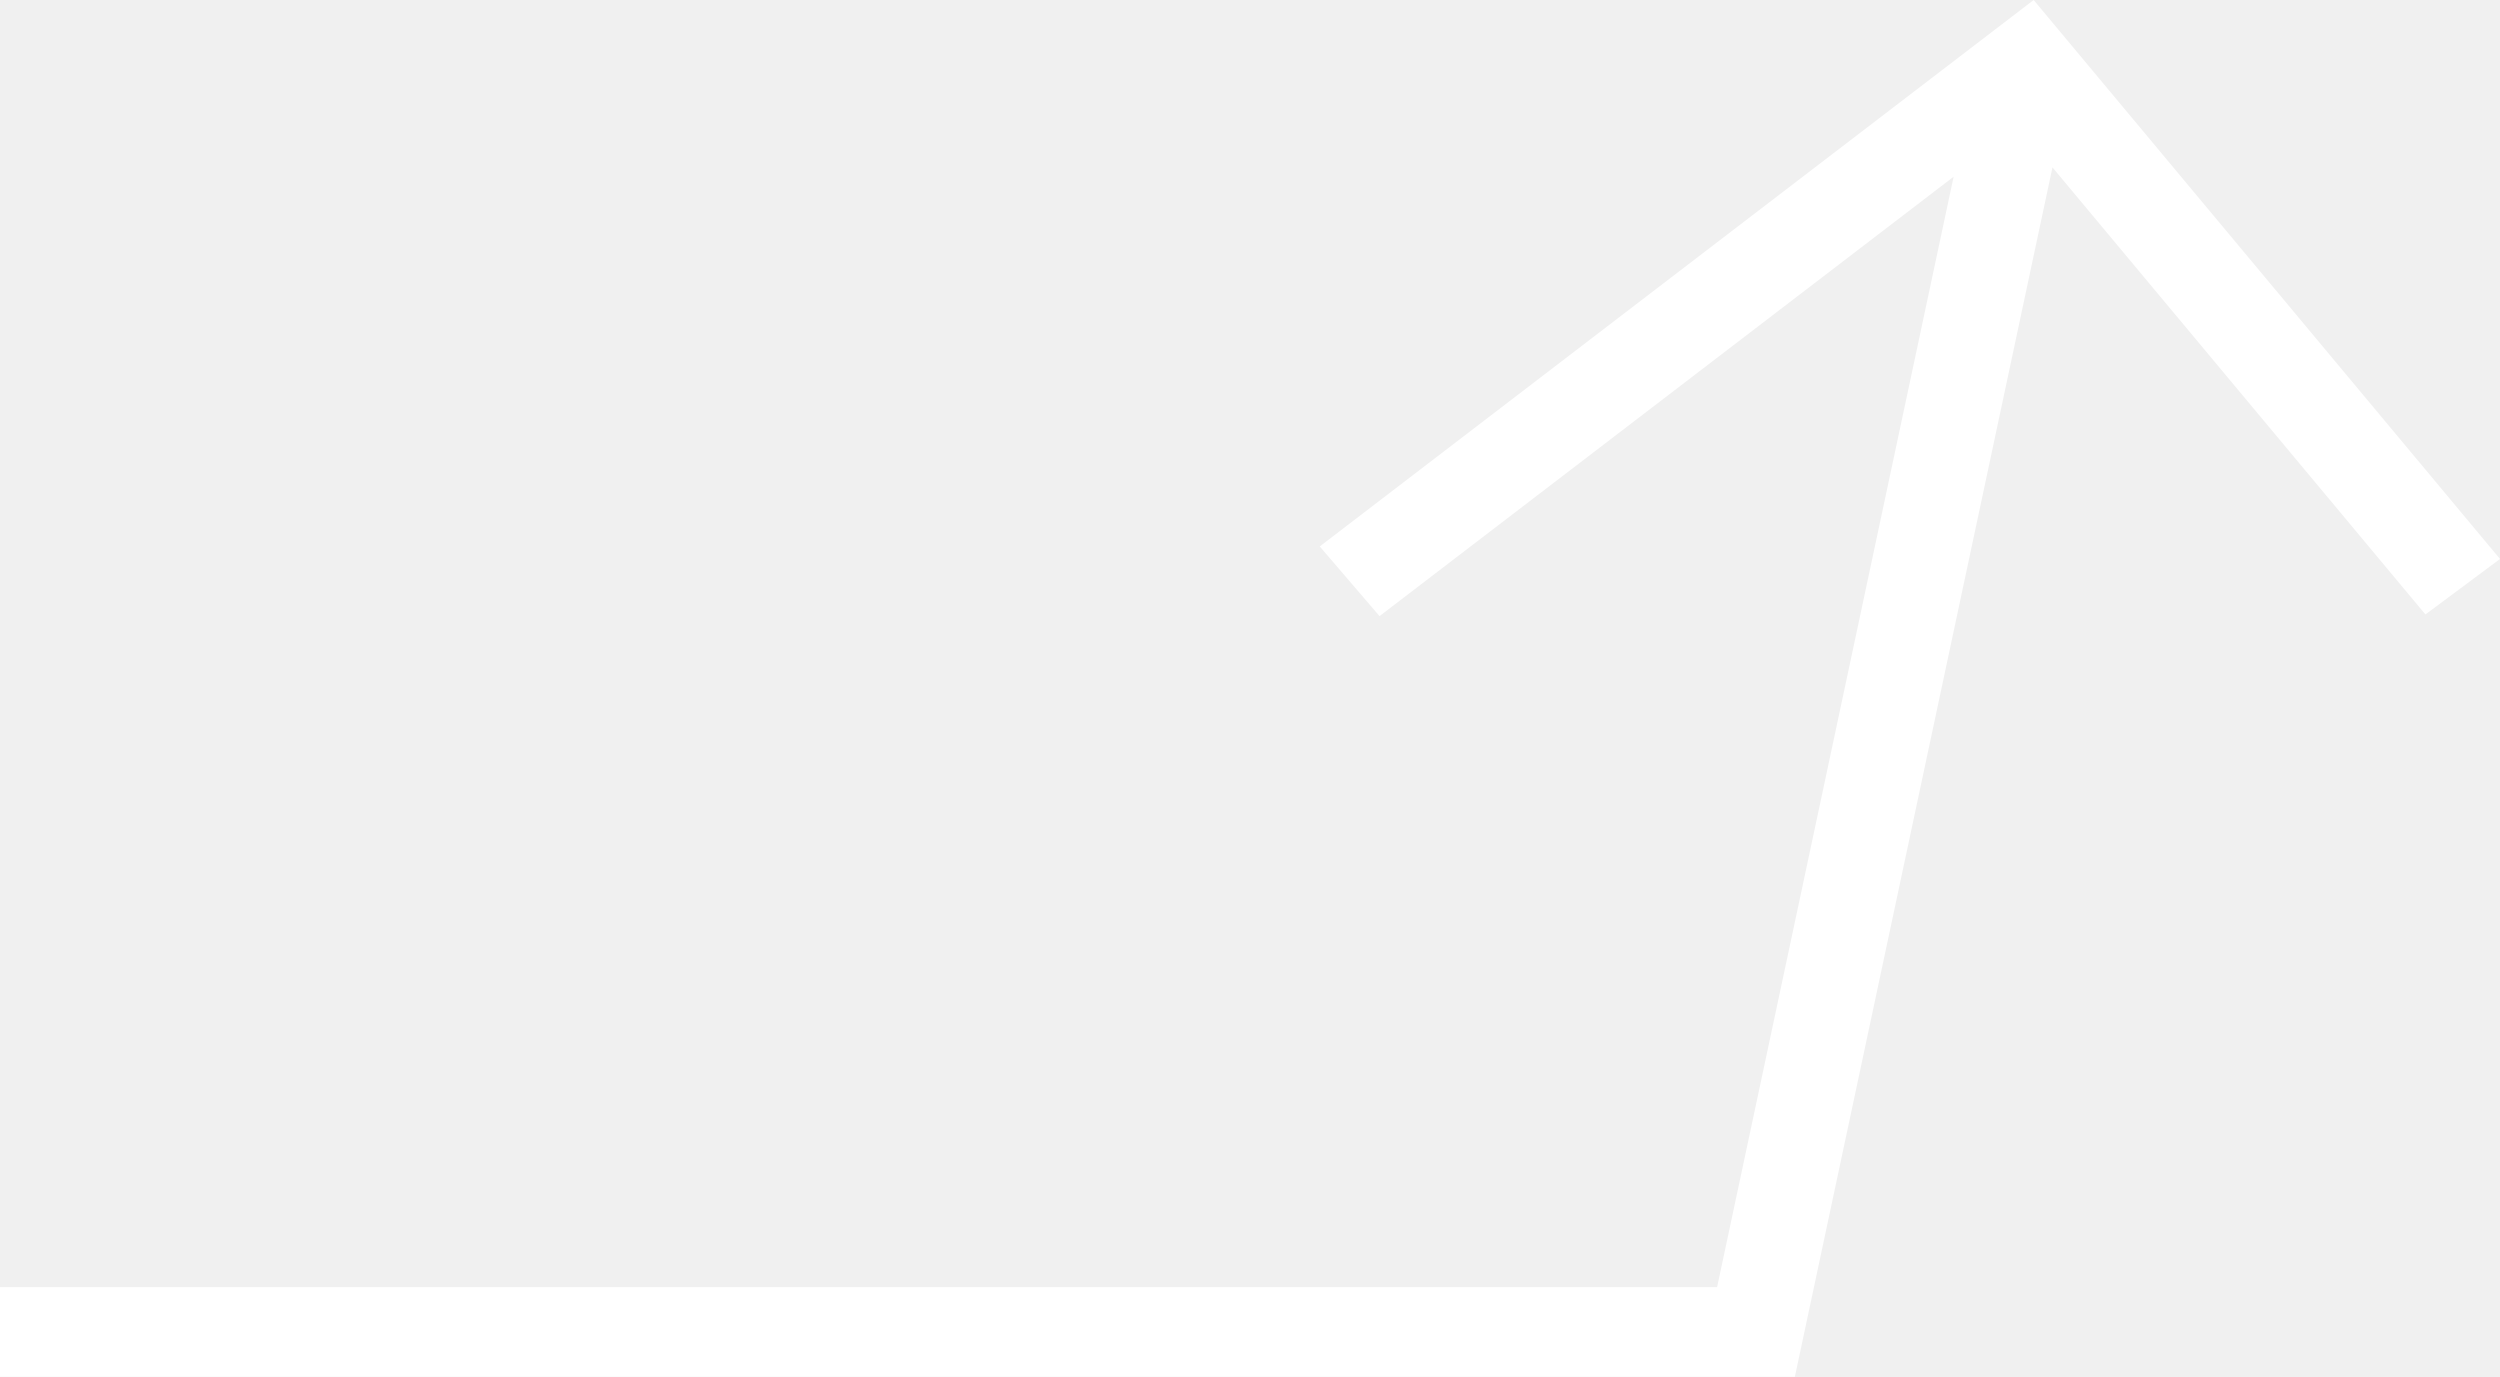
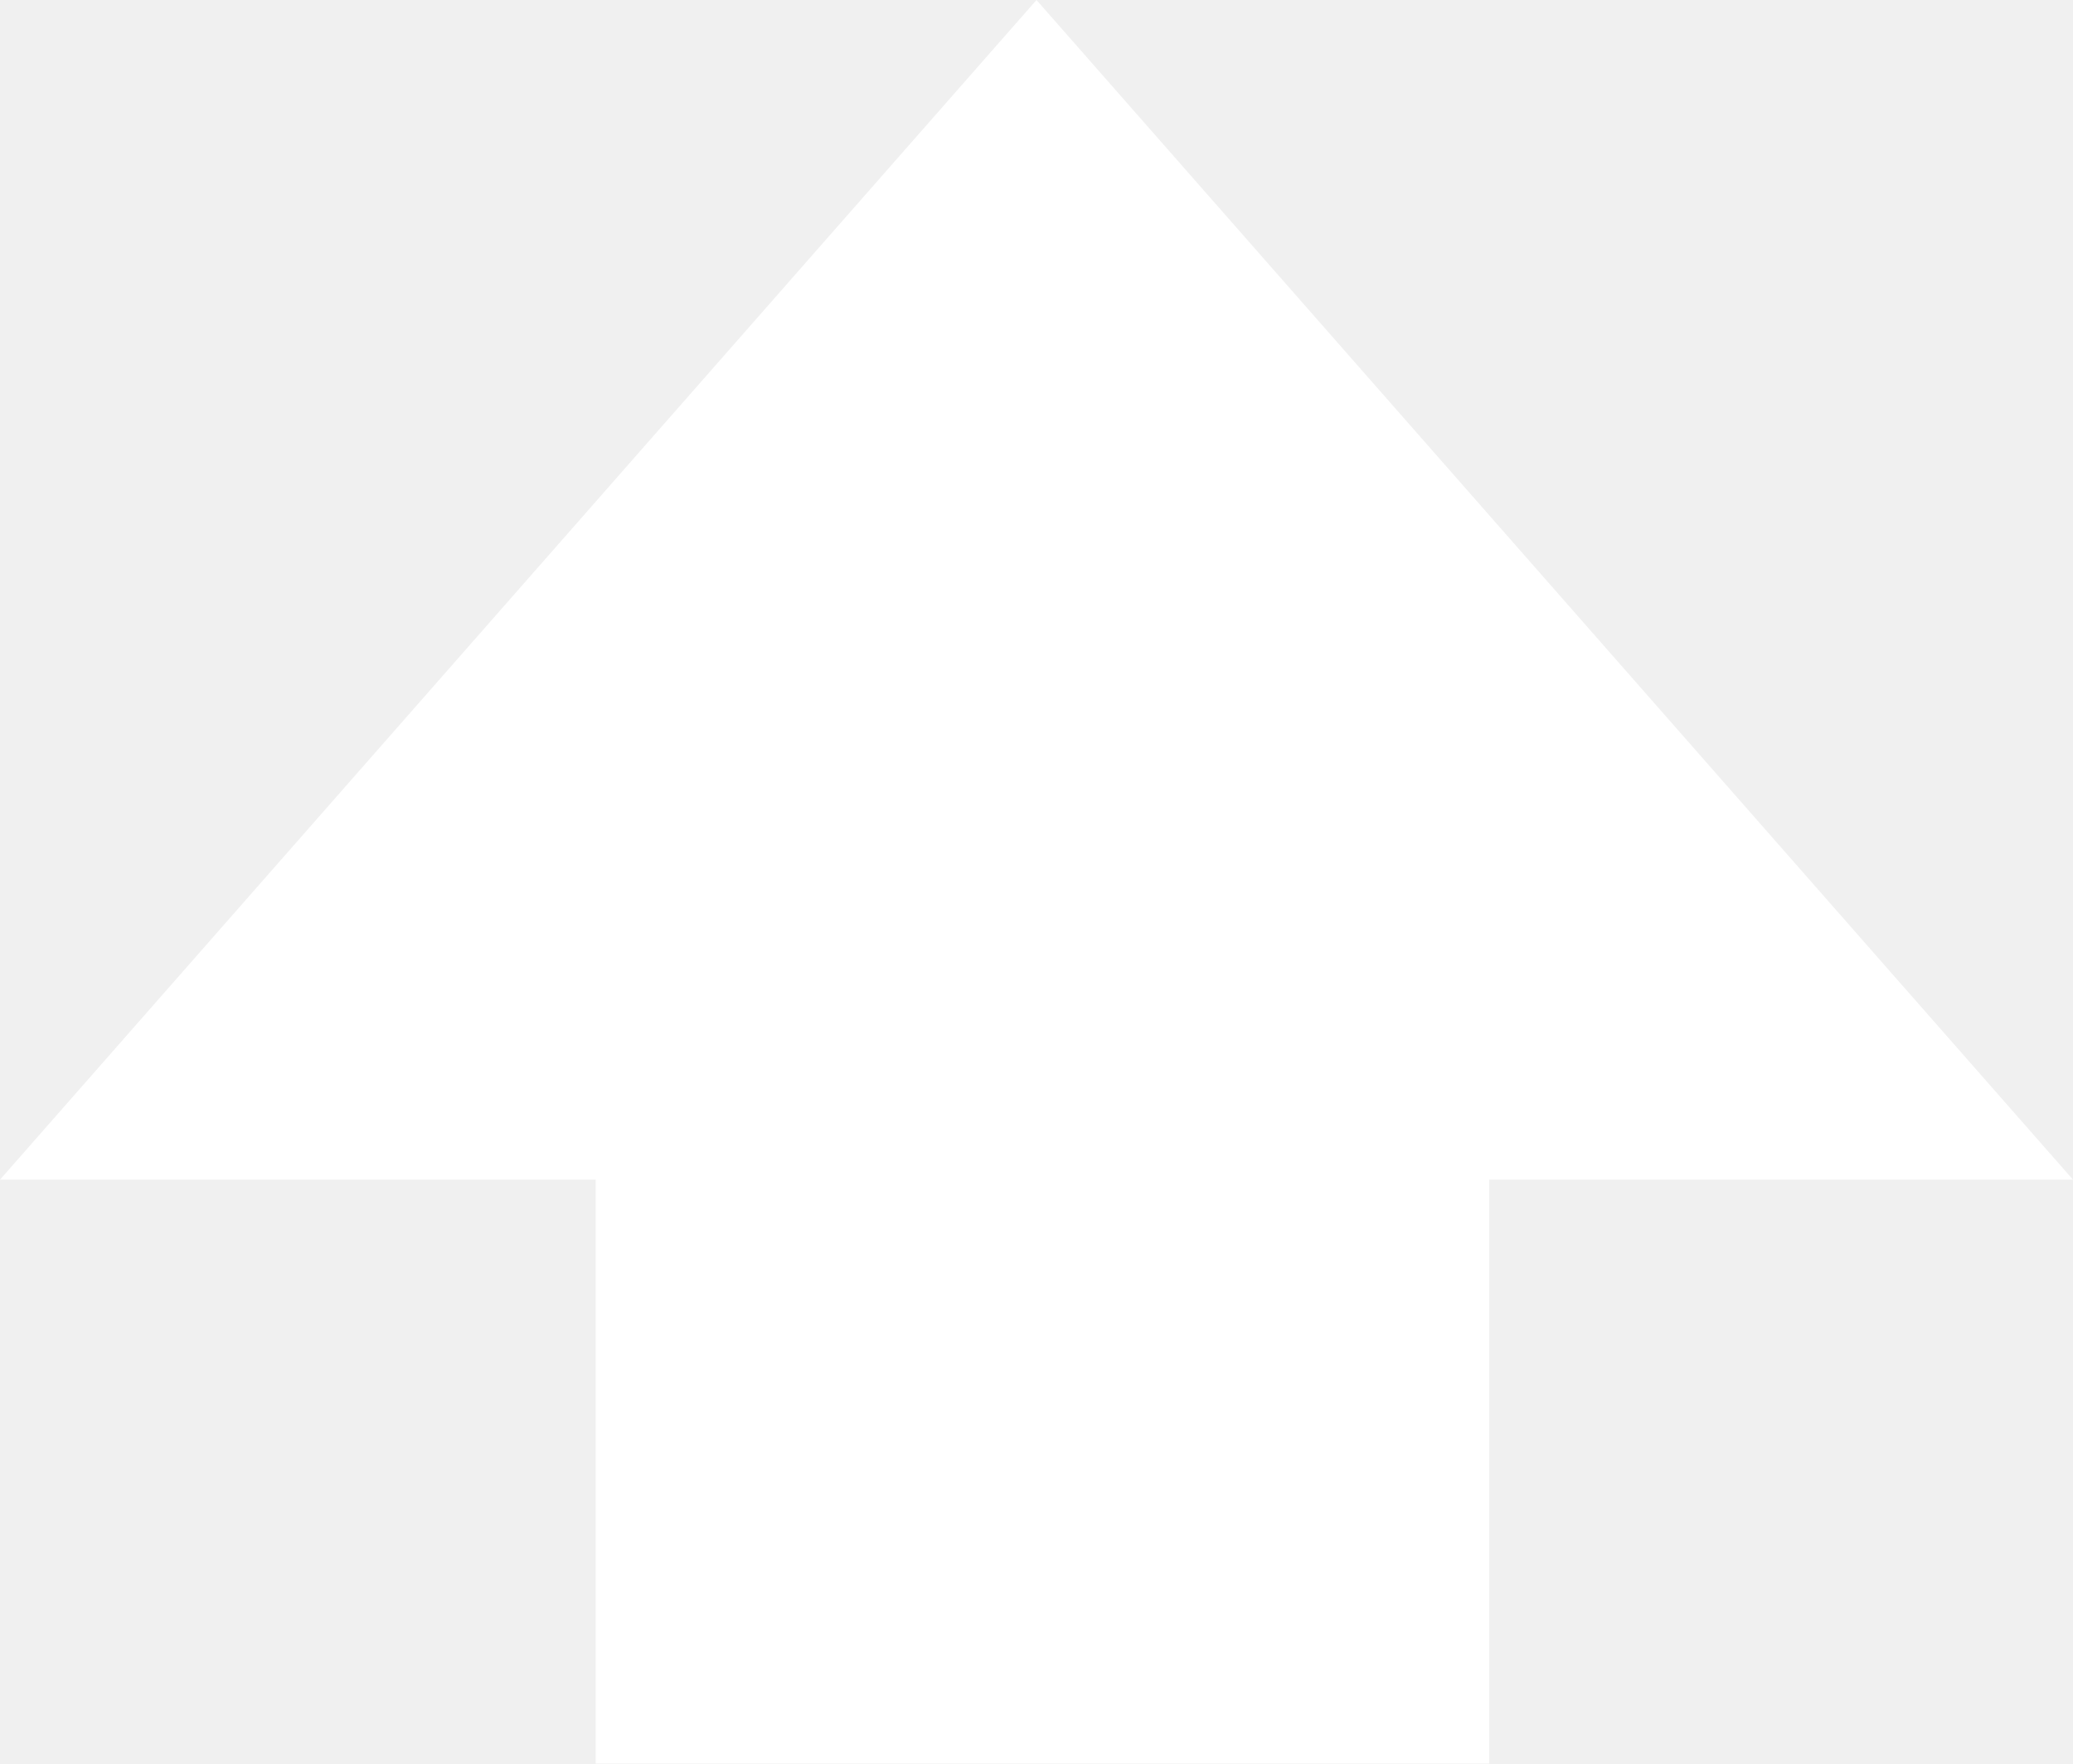
- <svg xmlns="http://www.w3.org/2000/svg" width="69px" height="38px" viewBox="0 0 69 38" version="1.1">
-   <g id="Assets" stroke="none" stroke-width="1" fill="none" fill-rule="evenodd">
-     <g id="Web-Build-Assets" transform="translate(-36, -661)" fill="#ffffff">
-       <g id="Search-icon" transform="translate(36, 661)">
-         <polygon id="Fill-1" points="56.129 0 36.425 15.082 38.075 17.005 53.92 4.877 47.392 35.525 1.1969592e-16 35.525 1.1969592e-16 38 49.538 38 56.648 4.62 66.942 16.959 69 15.427" />
+ <svg xmlns="http://www.w3.org/2000/svg" width="174px" height="148px" viewBox="0 0 174 148" version="1.1">
+   <g id="Assets" stroke="none" stroke-width="1" fill="" fill-rule="evenodd">
+     <g id="Web-Build-Assets" transform="translate(-43, -454)" fill="#fff">
+       <g id="Footer-Arrow-" transform="translate(43, 454)">
+         <path d="M125,99 L125,148 L50,148 L50,99 L0,99 L87,-2.84217094e-14 L174,99 L125,99 Z" id="Footer-Arrow" />
      </g>
    </g>
  </g>
</svg>
